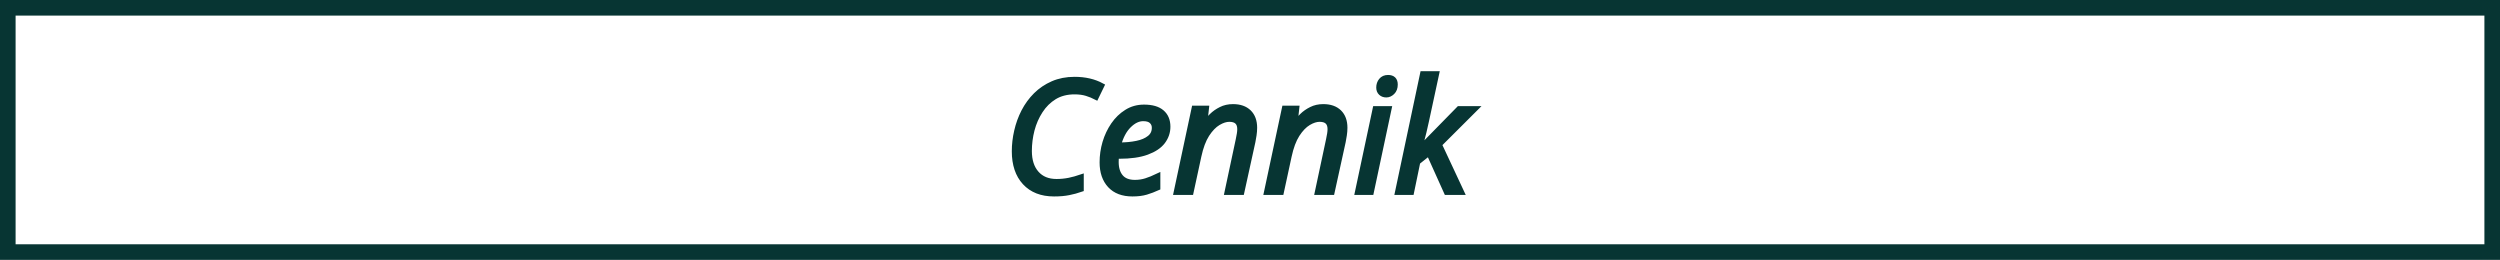
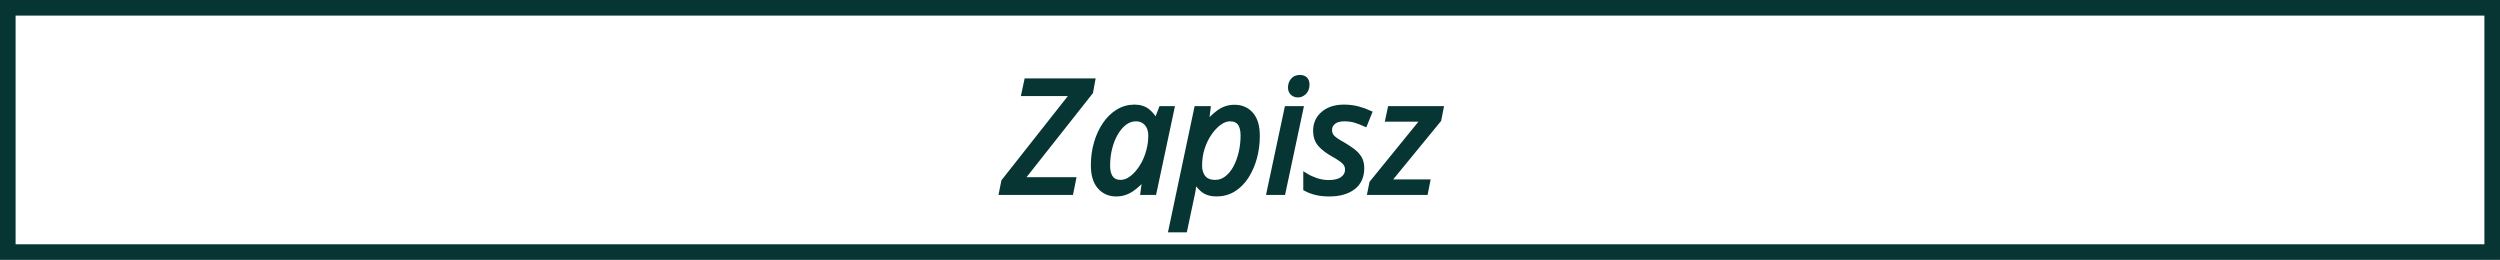
<svg xmlns="http://www.w3.org/2000/svg" id="Component_27_1" data-name="Component 27 – 1" width="481" height="50" viewBox="0 0 481 50">
  <g id="Rectangle_87" data-name="Rectangle 87" fill="#fff" stroke="#073533" stroke-width="3">
    <rect width="481" height="50" stroke="none" />
    <rect x="1.5" y="1.5" width="478" height="47" fill="none" />
  </g>
-   <text id="Cennik" transform="translate(238 37)" fill="#073533" stroke="#073533" stroke-width="1" font-size="30" font-family="SegoeUI-Italic, Segoe UI" font-style="italic">
-     <tspan x="-44.985" y="0">Cennik</tspan>
+   <text id="Zapisz" transform="translate(238 37)" fill="#073533" stroke="#073533" stroke-width="1" font-size="30" font-family="SegoeUI-Italic, Segoe UI" font-style="italic">
+     <tspan x="-44.985" y="0">Zapisz</tspan>
  </text>
</svg>
